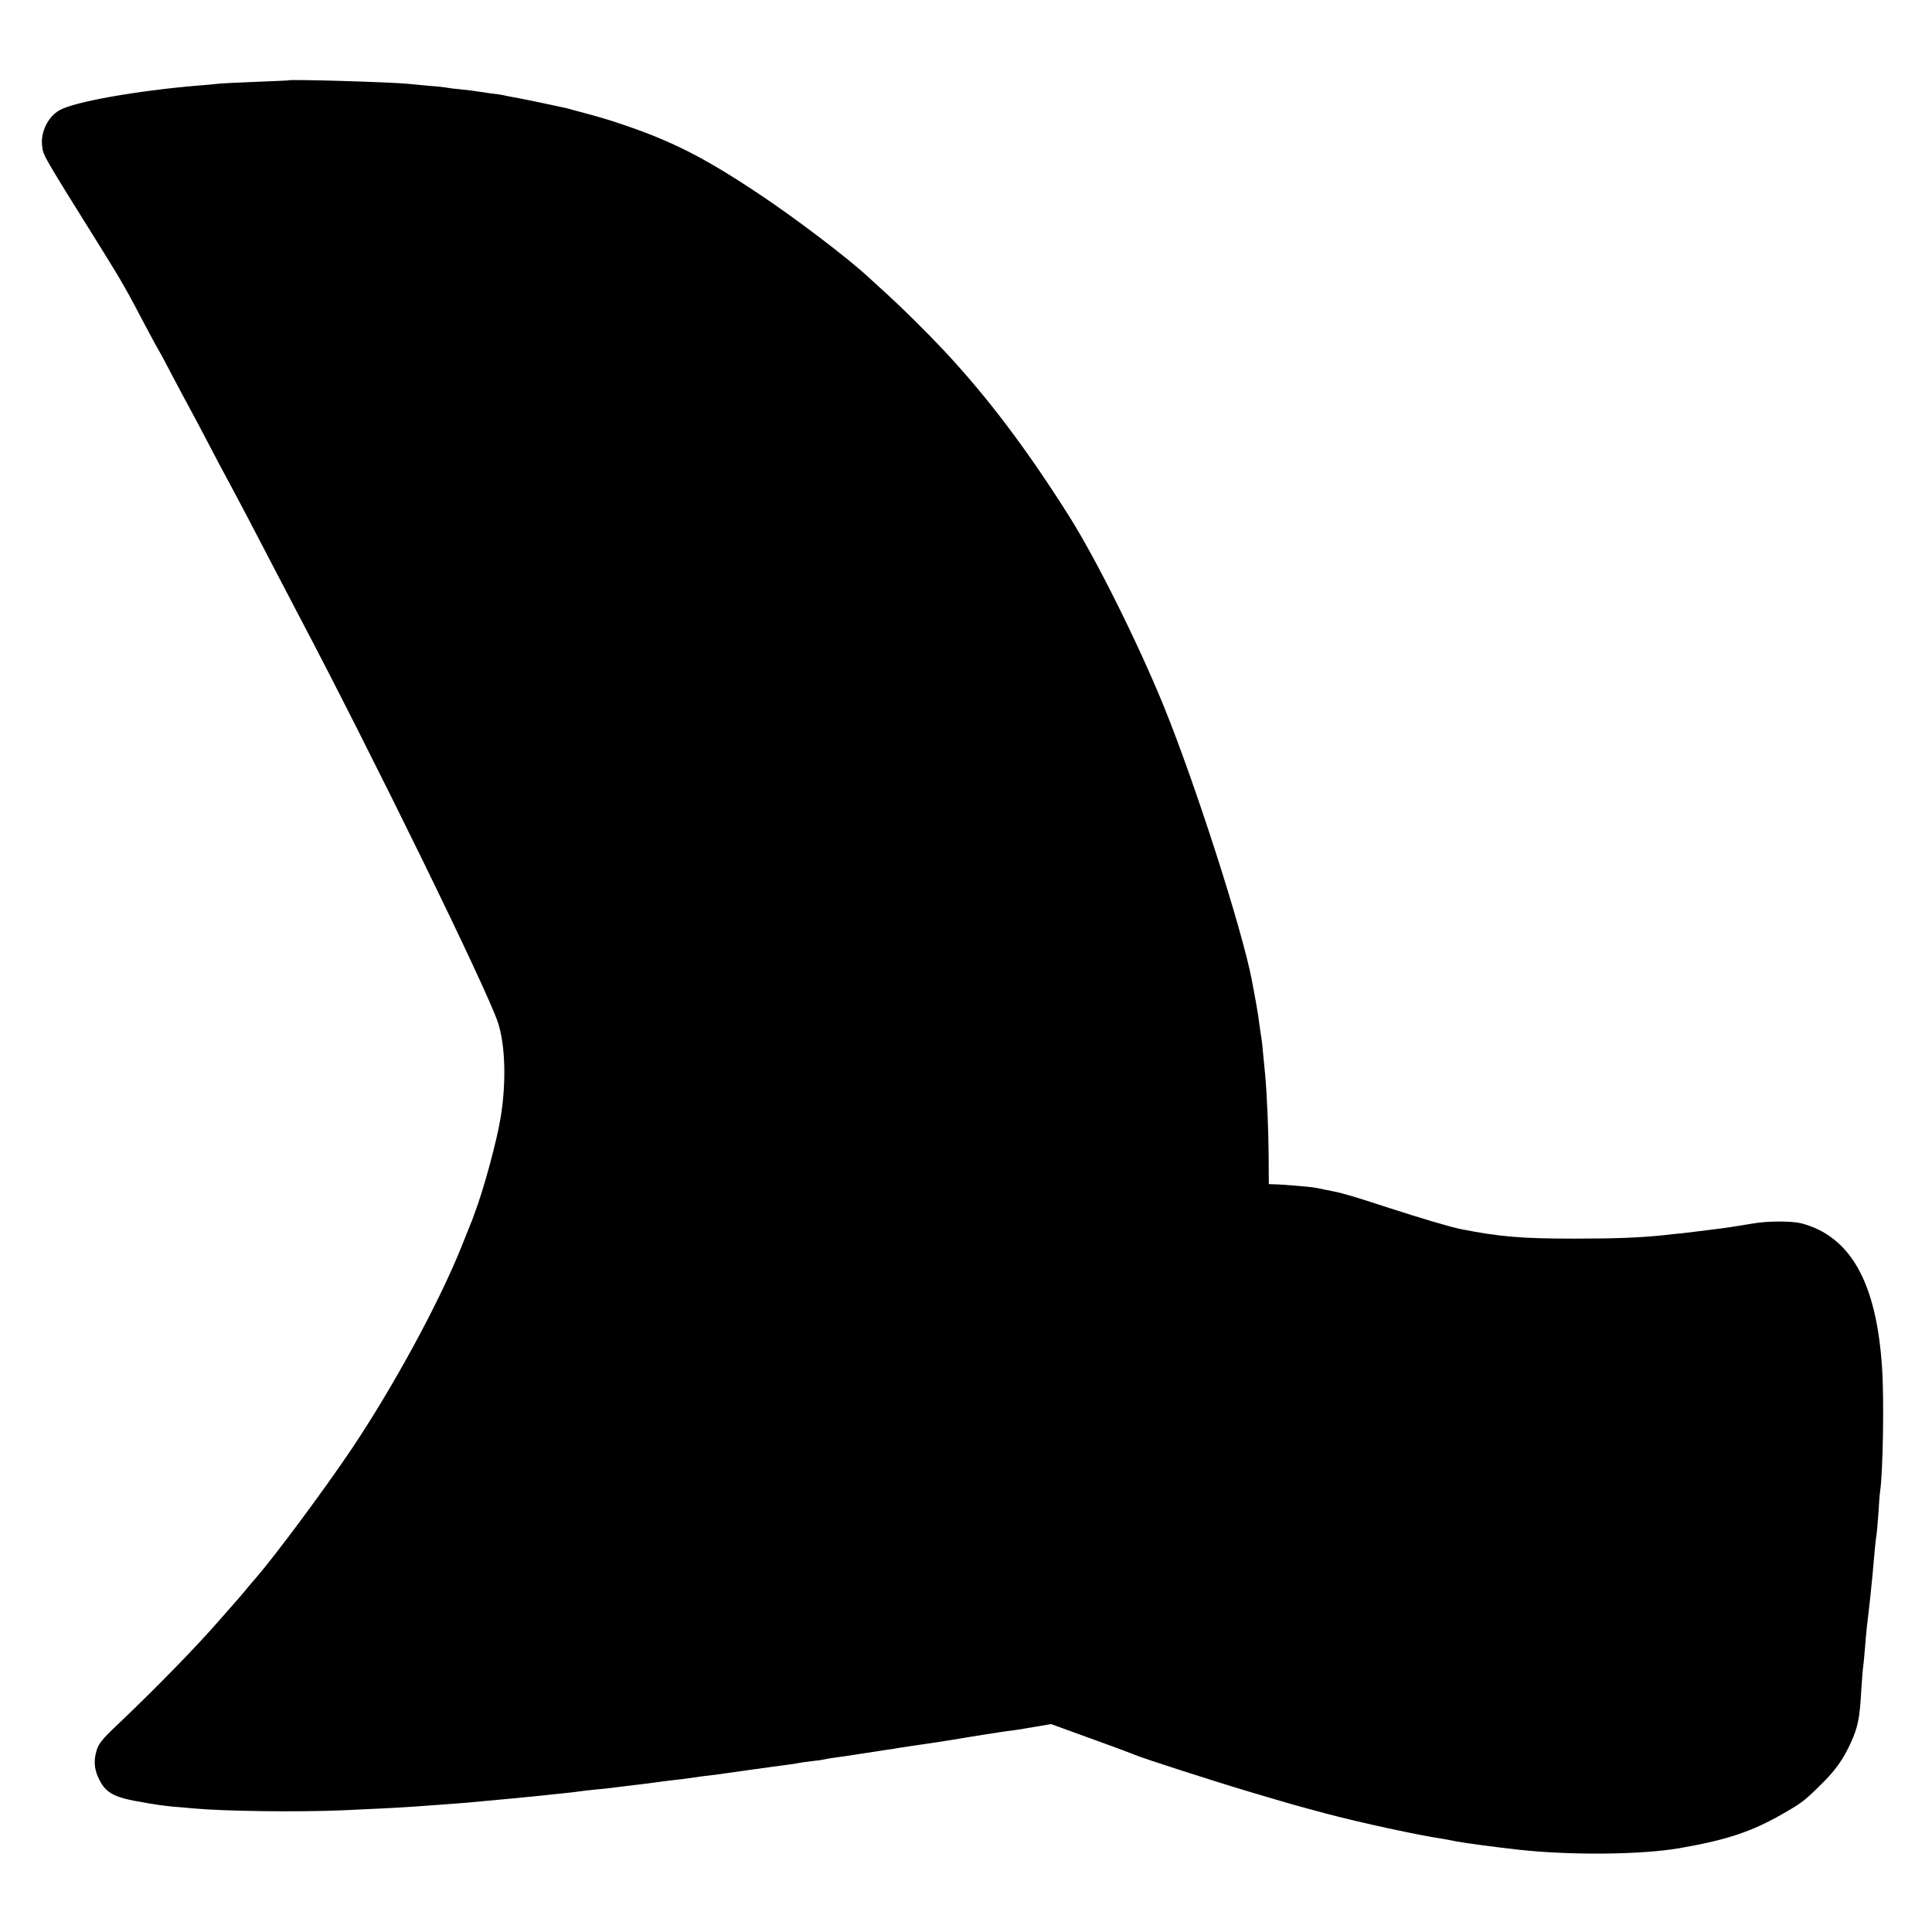
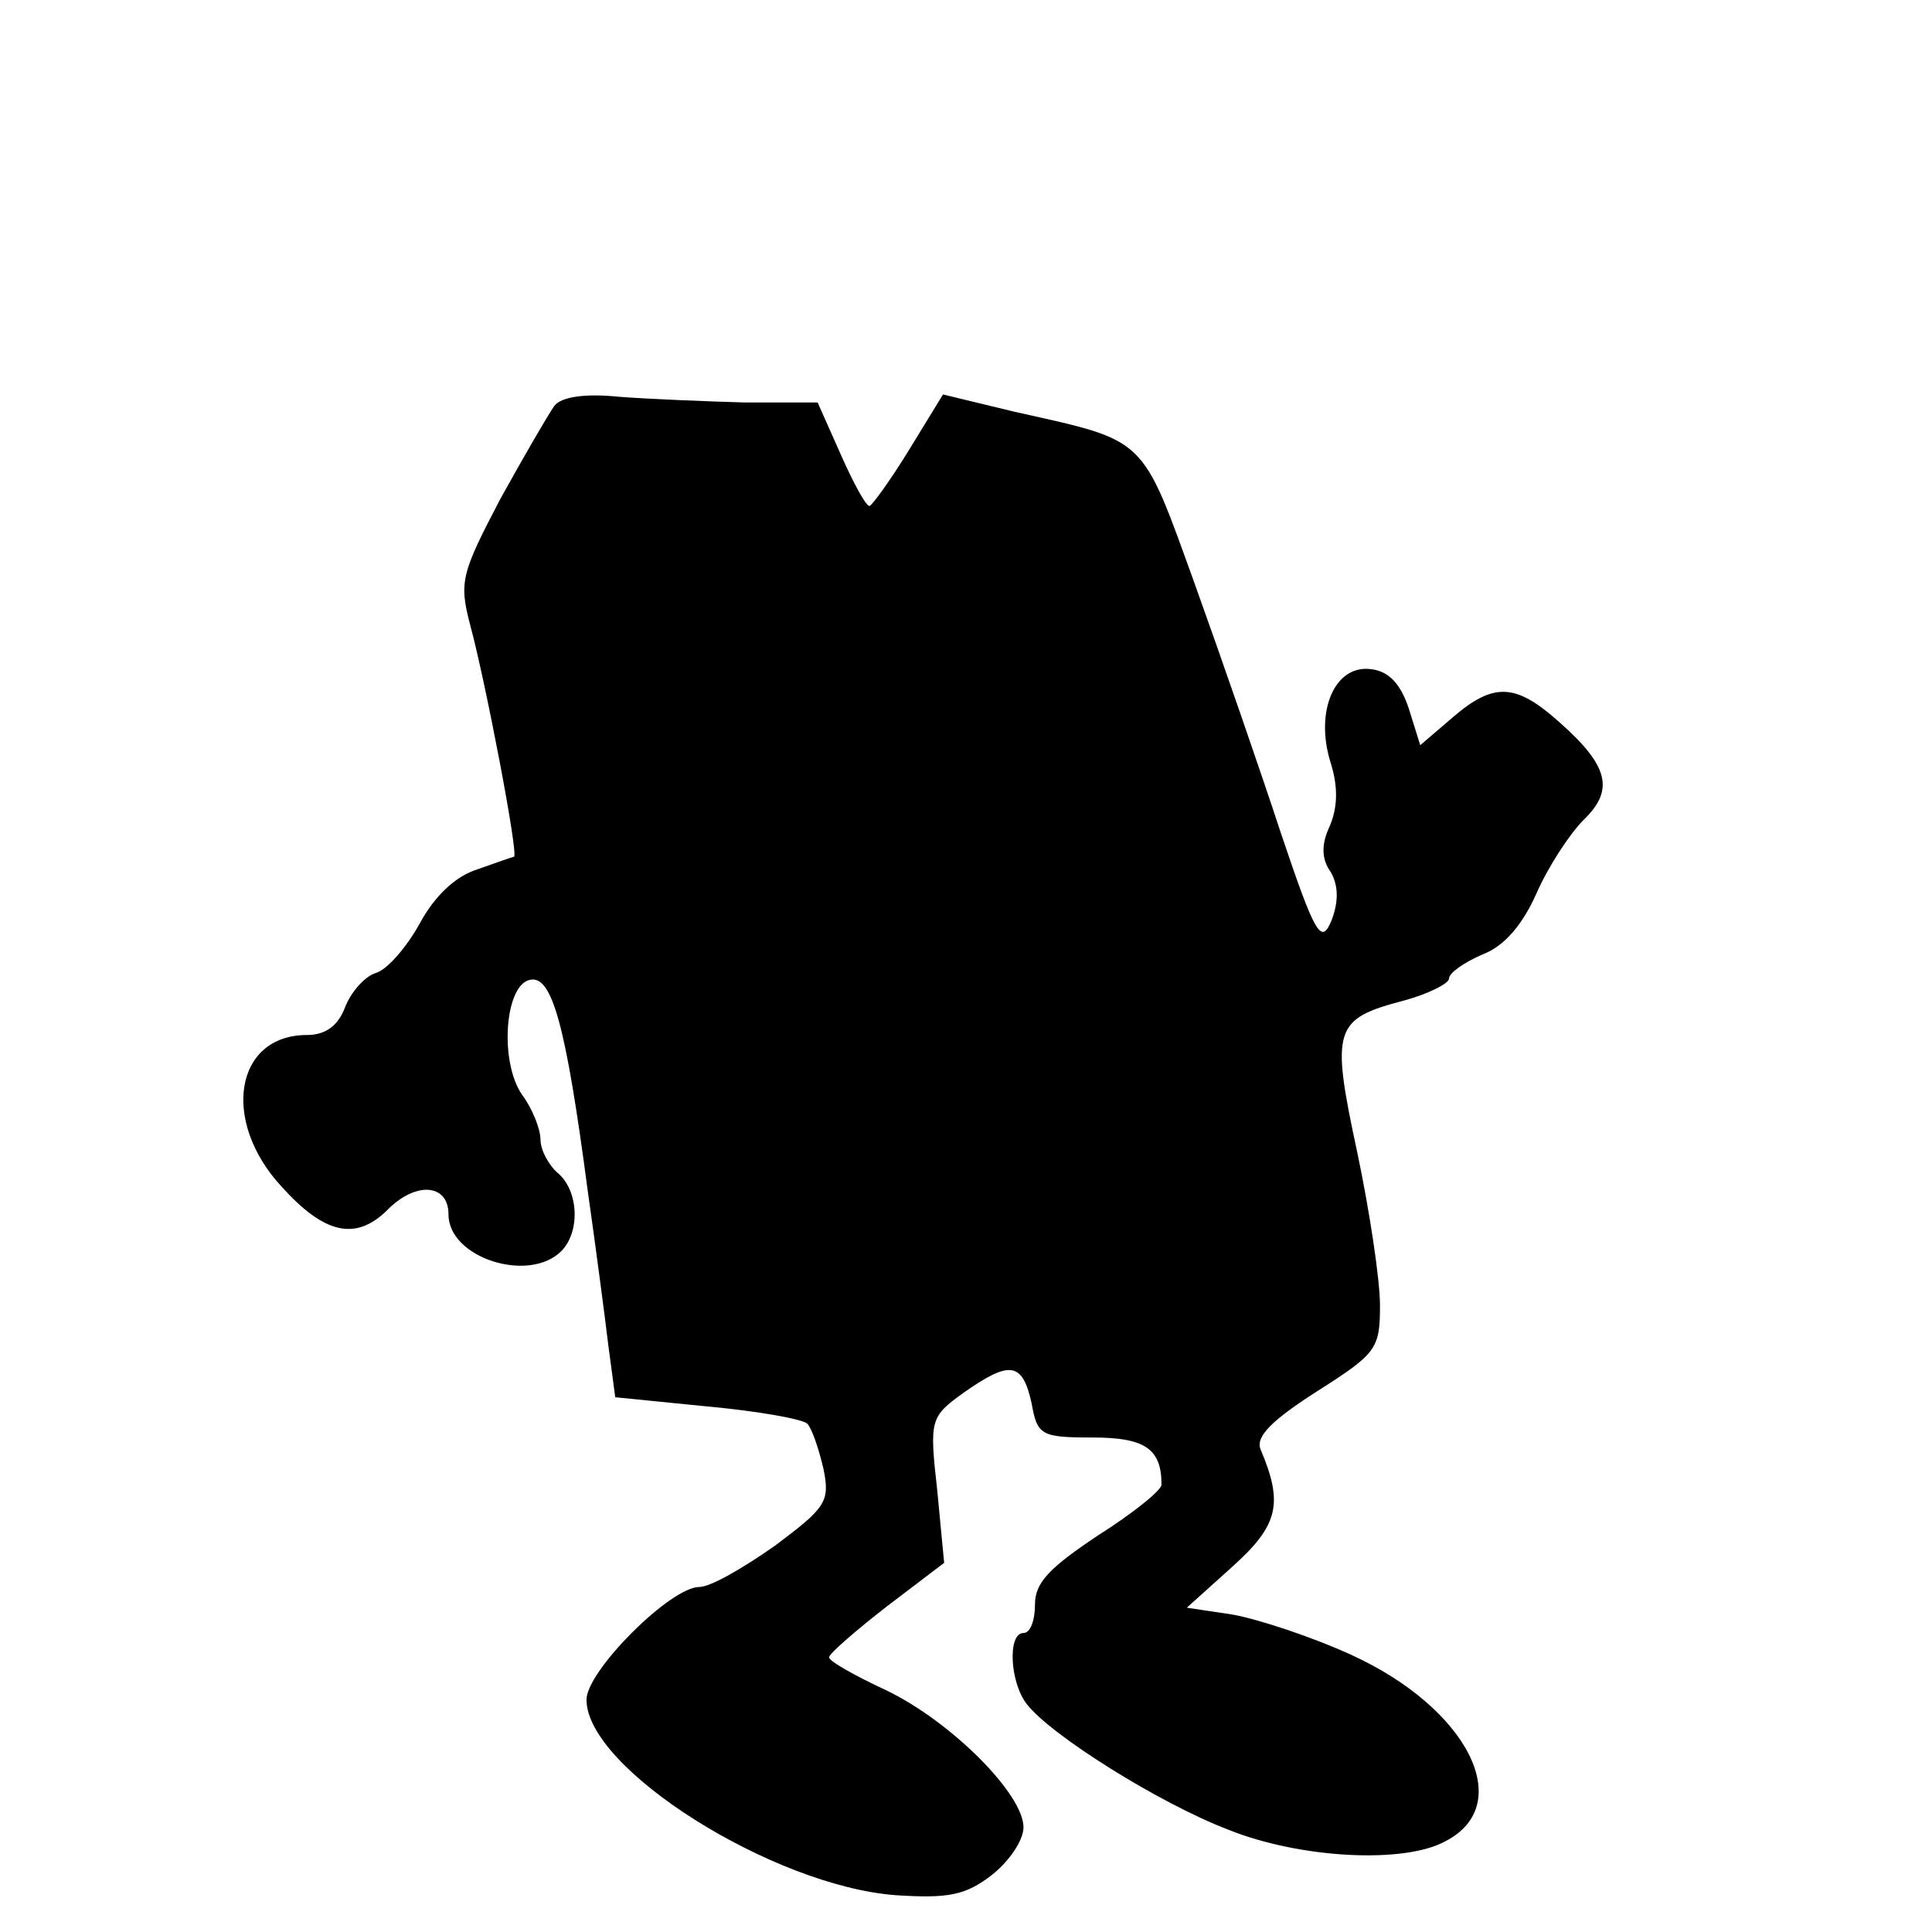
- <svg xmlns="http://www.w3.org/2000/svg" version="1.0" width="1024pt" height="1024pt" viewBox="0 0 1024 1024" preserveAspectRatio="xMidYMid meet">
-   <g transform="translate(0,1024) scale(0.1,-0.1)" fill="#000000" stroke="none">
-     <path d="M1527 9814 c-1 -1 -81 -4 -177 -8 -96 -4 -188 -8 -205 -11 -16 -2 -61 -6 -100 -9 -321 -27 -655 -86 -731 -131 -60 -35 -99 -115 -91 -186 7 -55 -7 -32 323 -561 102 -164 124 -203 229 -403 32 -60 61 -114 65 -120 4 -5 36 -64 70 -130 35 -66 74 -140 88 -165 24 -44 60 -111 164 -310 28 -52 65 -122 83 -155 32 -59 82 -155 220 -420 37 -71 89 -170 115 -220 395 -749 1003 -1991 1060 -2167 38 -117 44 -312 14 -498 -20 -125 -90 -384 -140 -515 -4 -11 -8 -22 -9 -25 -1 -3 -5 -14 -10 -25 -4 -11 -28 -69 -52 -130 -119 -294 -353 -726 -576 -1060 -140 -209 -405 -567 -513 -691 -11 -12 -37 -43 -59 -70 -22 -26 -44 -52 -50 -58 -5 -6 -41 -47 -80 -91 -124 -143 -336 -360 -541 -555 -84 -79 -102 -103 -113 -141 -16 -56 -11 -101 17 -155 35 -69 82 -93 232 -117 14 -3 43 -8 65 -11 22 -4 60 -8 85 -11 25 -2 77 -6 115 -10 165 -15 551 -20 790 -10 145 6 320 15 400 21 143 10 201 15 255 19 222 20 332 31 410 39 25 3 72 8 105 11 33 3 71 8 85 10 14 2 52 7 85 10 33 3 76 7 95 10 40 5 94 12 165 20 28 4 61 8 75 10 14 2 50 7 80 10 30 3 66 8 80 10 37 6 100 14 145 19 22 3 105 15 185 26 80 11 165 23 190 26 25 3 52 7 60 9 8 2 40 7 70 10 30 3 62 8 70 10 8 2 35 7 60 10 25 3 86 12 135 20 50 8 108 16 130 20 23 3 51 7 64 10 12 2 57 9 99 15 119 17 123 18 192 29 36 6 76 13 90 15 14 2 48 8 75 12 28 4 55 8 60 9 6 1 35 6 65 10 30 4 63 8 73 10 10 2 50 9 88 15 l70 12 212 -77 c117 -42 221 -81 232 -86 47 -20 426 -142 615 -198 205 -61 236 -70 405 -115 173 -46 487 -114 605 -131 19 -3 55 -10 80 -15 40 -8 205 -30 330 -44 276 -30 644 -27 850 8 254 44 385 88 552 184 97 56 110 65 198 152 77 75 120 135 161 226 36 80 46 126 54 274 4 63 9 123 11 133 1 10 6 53 9 95 3 42 8 93 10 112 11 87 25 218 30 275 9 106 16 182 20 205 3 14 7 68 11 120 3 52 7 105 9 116 15 97 22 496 10 659 -30 449 -167 692 -427 761 -51 13 -180 13 -258 -1 -88 -15 -149 -24 -200 -30 -30 -4 -66 -8 -80 -10 -14 -2 -54 -7 -90 -11 -36 -3 -78 -8 -95 -10 -129 -14 -265 -19 -480 -19 -283 0 -396 10 -600 50 -60 12 -214 58 -390 115 -168 55 -241 77 -290 86 -11 2 -31 6 -45 9 -14 3 -36 7 -49 10 -27 5 -184 18 -221 18 l-25 1 -1 155 c-1 137 -9 325 -19 431 -2 19 -6 65 -10 102 -3 37 -7 75 -9 85 -2 10 -7 43 -11 73 -5 47 -20 130 -41 240 -53 272 -301 1043 -467 1450 -136 333 -355 773 -501 1005 -223 353 -431 629 -661 875 -89 95 -213 218 -296 294 -35 32 -82 75 -104 95 -107 100 -383 310 -575 438 -293 196 -464 283 -727 372 -82 28 -123 40 -243 72 -19 5 -42 11 -50 14 -25 6 -252 54 -290 60 -19 3 -42 8 -50 10 -8 2 -39 7 -69 10 -30 4 -63 9 -75 11 -12 2 -48 7 -81 10 -33 3 -67 7 -75 9 -8 2 -51 7 -95 10 -44 4 -96 9 -115 11 -96 9 -625 25 -633 18z" />
+ <svg xmlns="http://www.w3.org/2000/svg" version="1.0" width="168pt" height="168pt" viewBox="0 0 168 168" preserveAspectRatio="xMidYMid meet">
+   <g transform="translate(0,168) scale(0.1,-0.1)" fill="#000000" stroke="none">
+     <path d="M482 1327 c-5 -7 -26 -43 -47 -81 -34 -65 -36 -72 -26 -110 13 -48 42 -199 38 -201 -1 0 -15 -5 -32 -11 -19 -6 -37 -23 -50 -47 -11 -20 -28 -40 -38 -43 -10 -3 -22 -17 -27 -30 -6 -16 -17 -24 -33 -24 -63 0 -75 -75 -22 -132 37 -41 64 -47 91 -21 25 26 54 24 54 -3 0 -38 70 -60 98 -32 17 17 15 53 -3 68 -8 7 -15 20 -15 29 0 9 -7 27 -16 39 -20 29 -15 96 7 100 19 4 31 -39 50 -183 7 -49 15 -110 18 -135 l6 -45 80 -8 c44 -4 83 -11 87 -15 4 -4 10 -22 14 -39 6 -29 2 -34 -42 -67 -27 -19 -56 -36 -66 -36 -25 0 -98 -73 -98 -98 0 -60 162 -162 269 -170 46 -3 61 0 84 18 15 12 27 30 27 41 0 29 -63 92 -119 119 -28 13 -51 26 -50 29 0 3 23 23 50 44 l50 38 -6 63 c-7 62 -6 64 23 85 40 28 51 27 59 -9 5 -28 8 -30 53 -30 46 0 60 -10 60 -41 0 -5 -25 -25 -55 -44 -42 -28 -55 -41 -55 -60 0 -14 -4 -25 -10 -25 -14 0 -12 -43 3 -62 21 -27 115 -86 175 -109 62 -25 153 -30 189 -10 62 32 19 116 -82 162 -35 16 -81 31 -103 35 l-40 6 40 36 c40 36 44 55 24 102 -4 11 10 25 49 50 52 33 55 37 55 75 0 22 -9 82 -20 134 -23 107 -20 115 41 131 22 6 39 15 39 19 0 5 13 14 29 21 19 7 35 26 47 53 10 23 29 52 41 64 27 26 22 47 -21 85 -38 34 -57 35 -93 4 l-28 -24 -10 32 c-7 21 -17 32 -32 34 -32 5 -50 -36 -36 -81 7 -22 6 -40 -1 -56 -7 -15 -7 -28 1 -39 7 -12 7 -26 1 -42 -9 -22 -14 -14 -44 75 -18 55 -52 153 -75 217 -47 130 -41 124 -157 150 l-62 15 -30 -49 c-16 -26 -32 -48 -34 -48 -3 0 -14 20 -25 45 l-20 45 -63 0 c-35 1 -84 3 -110 5 -29 3 -50 0 -56 -8z" />
  </g>
</svg>
